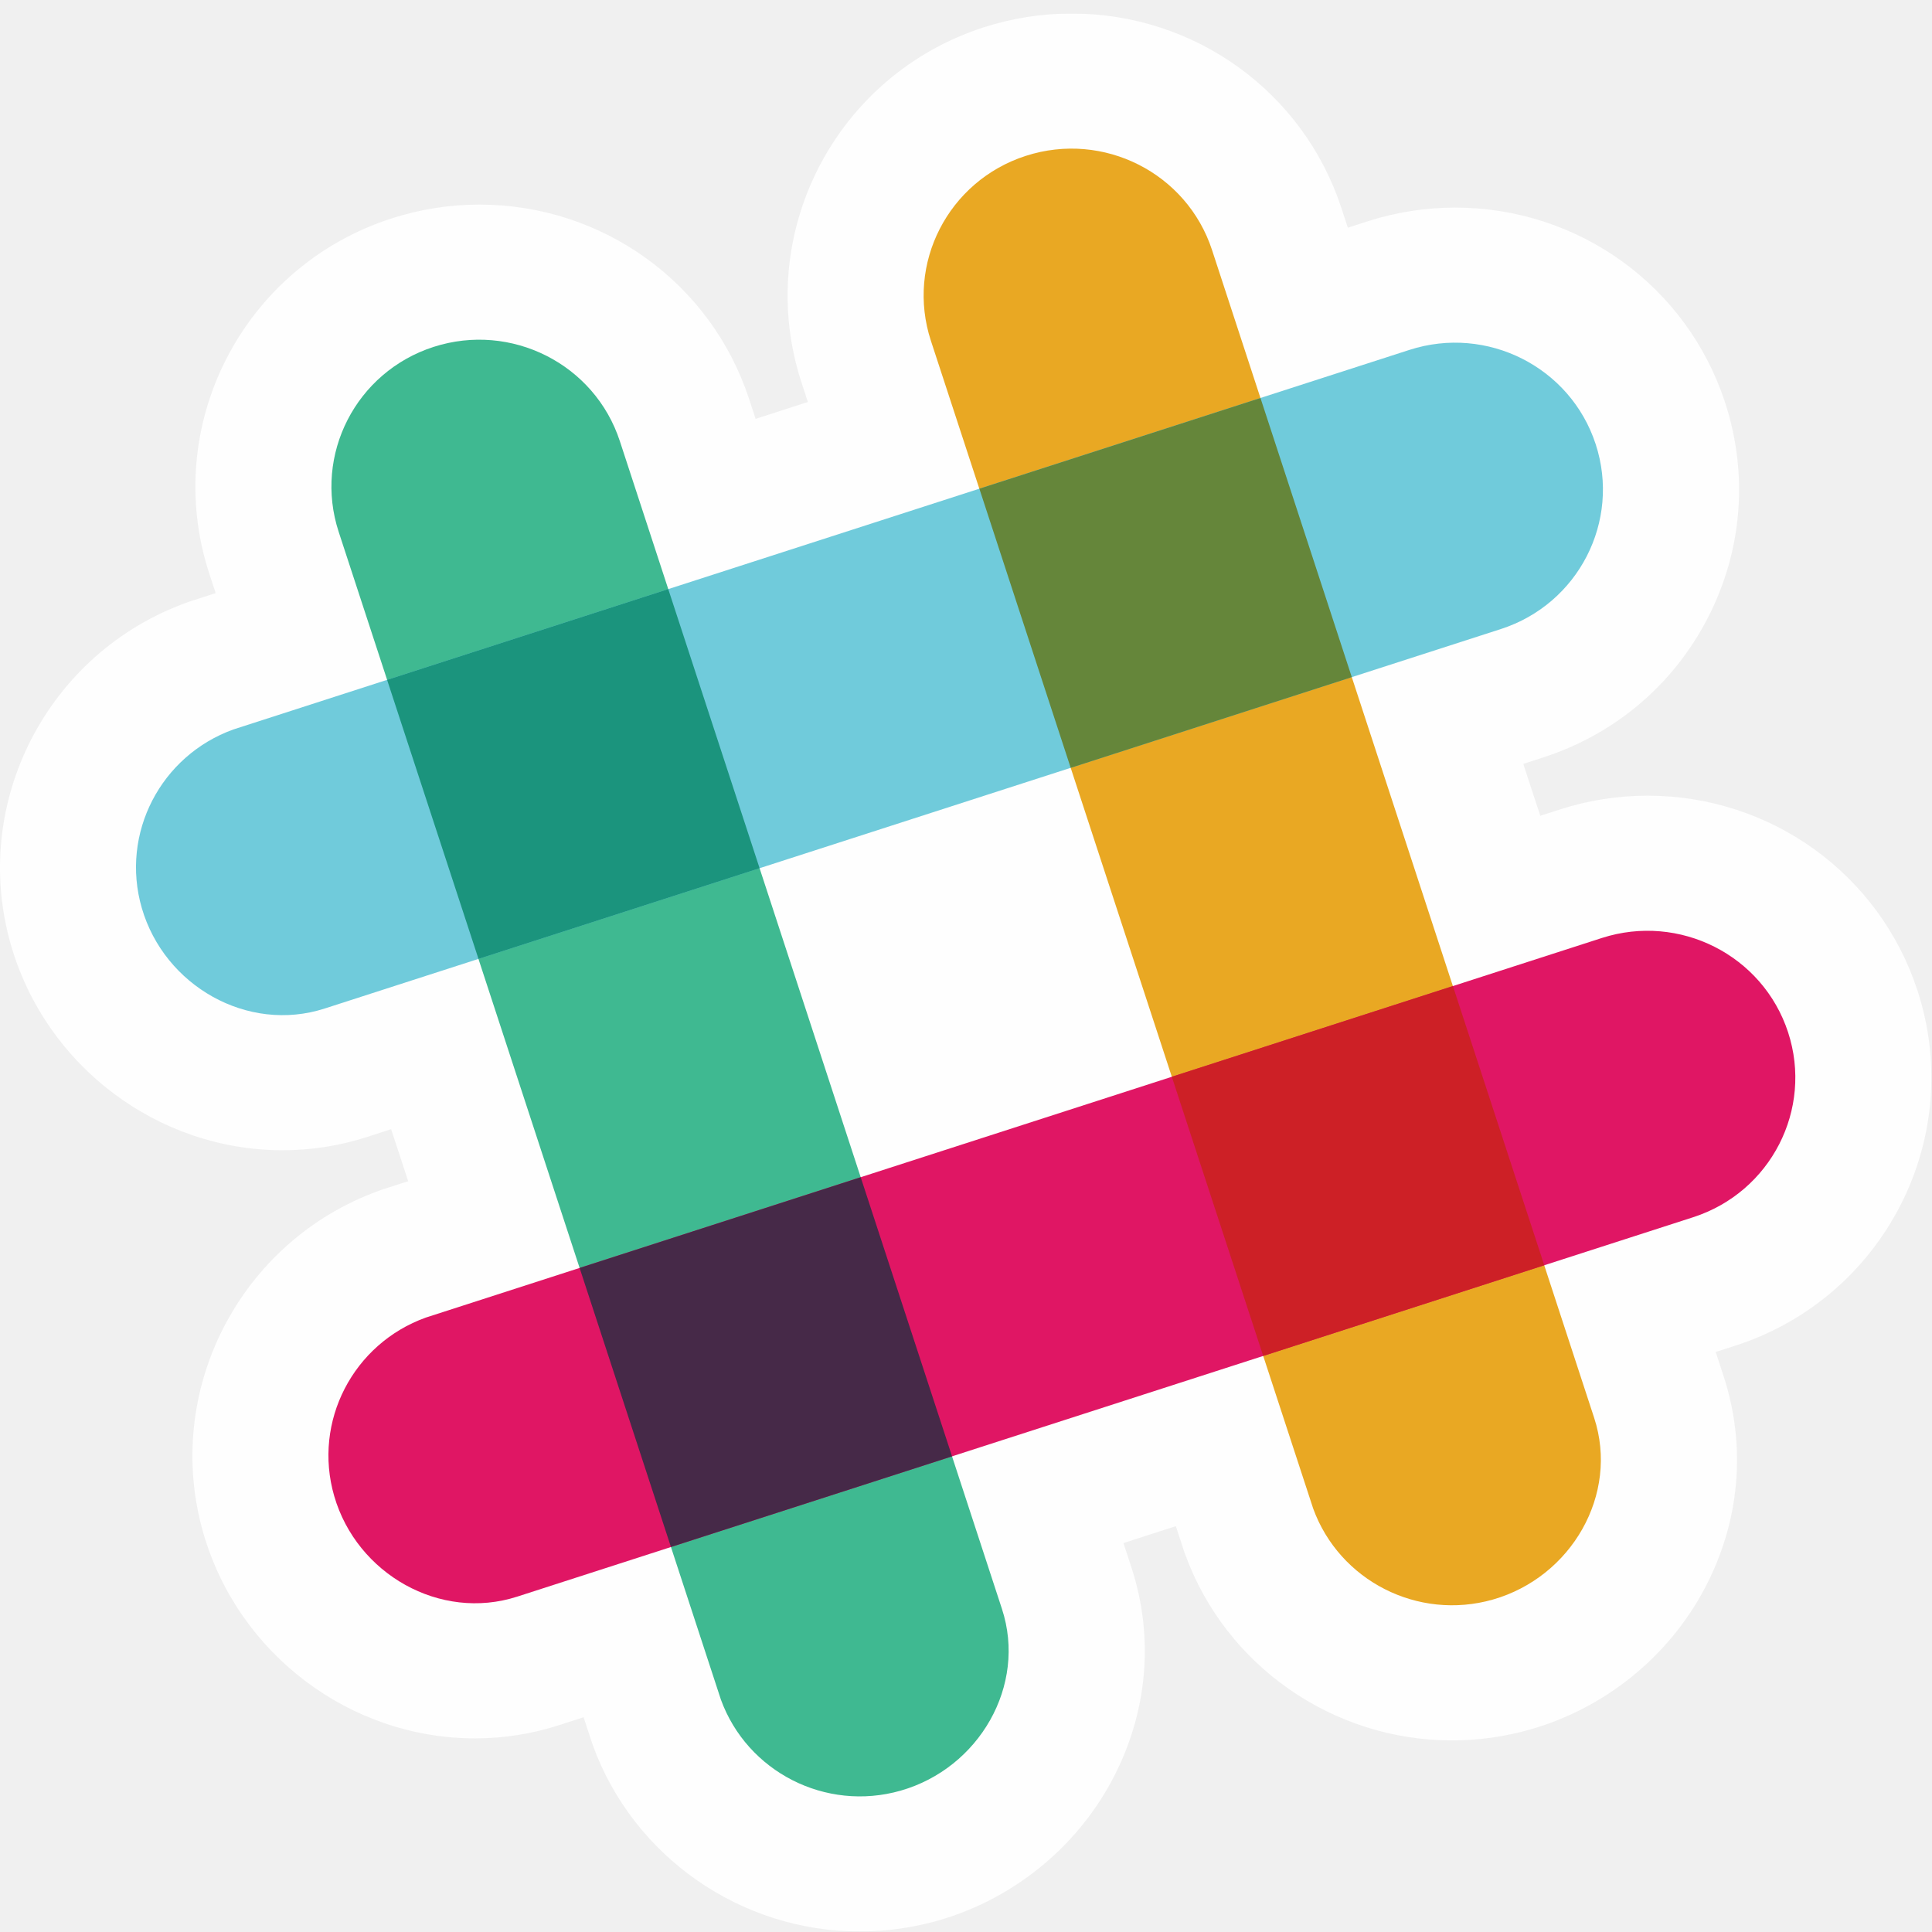
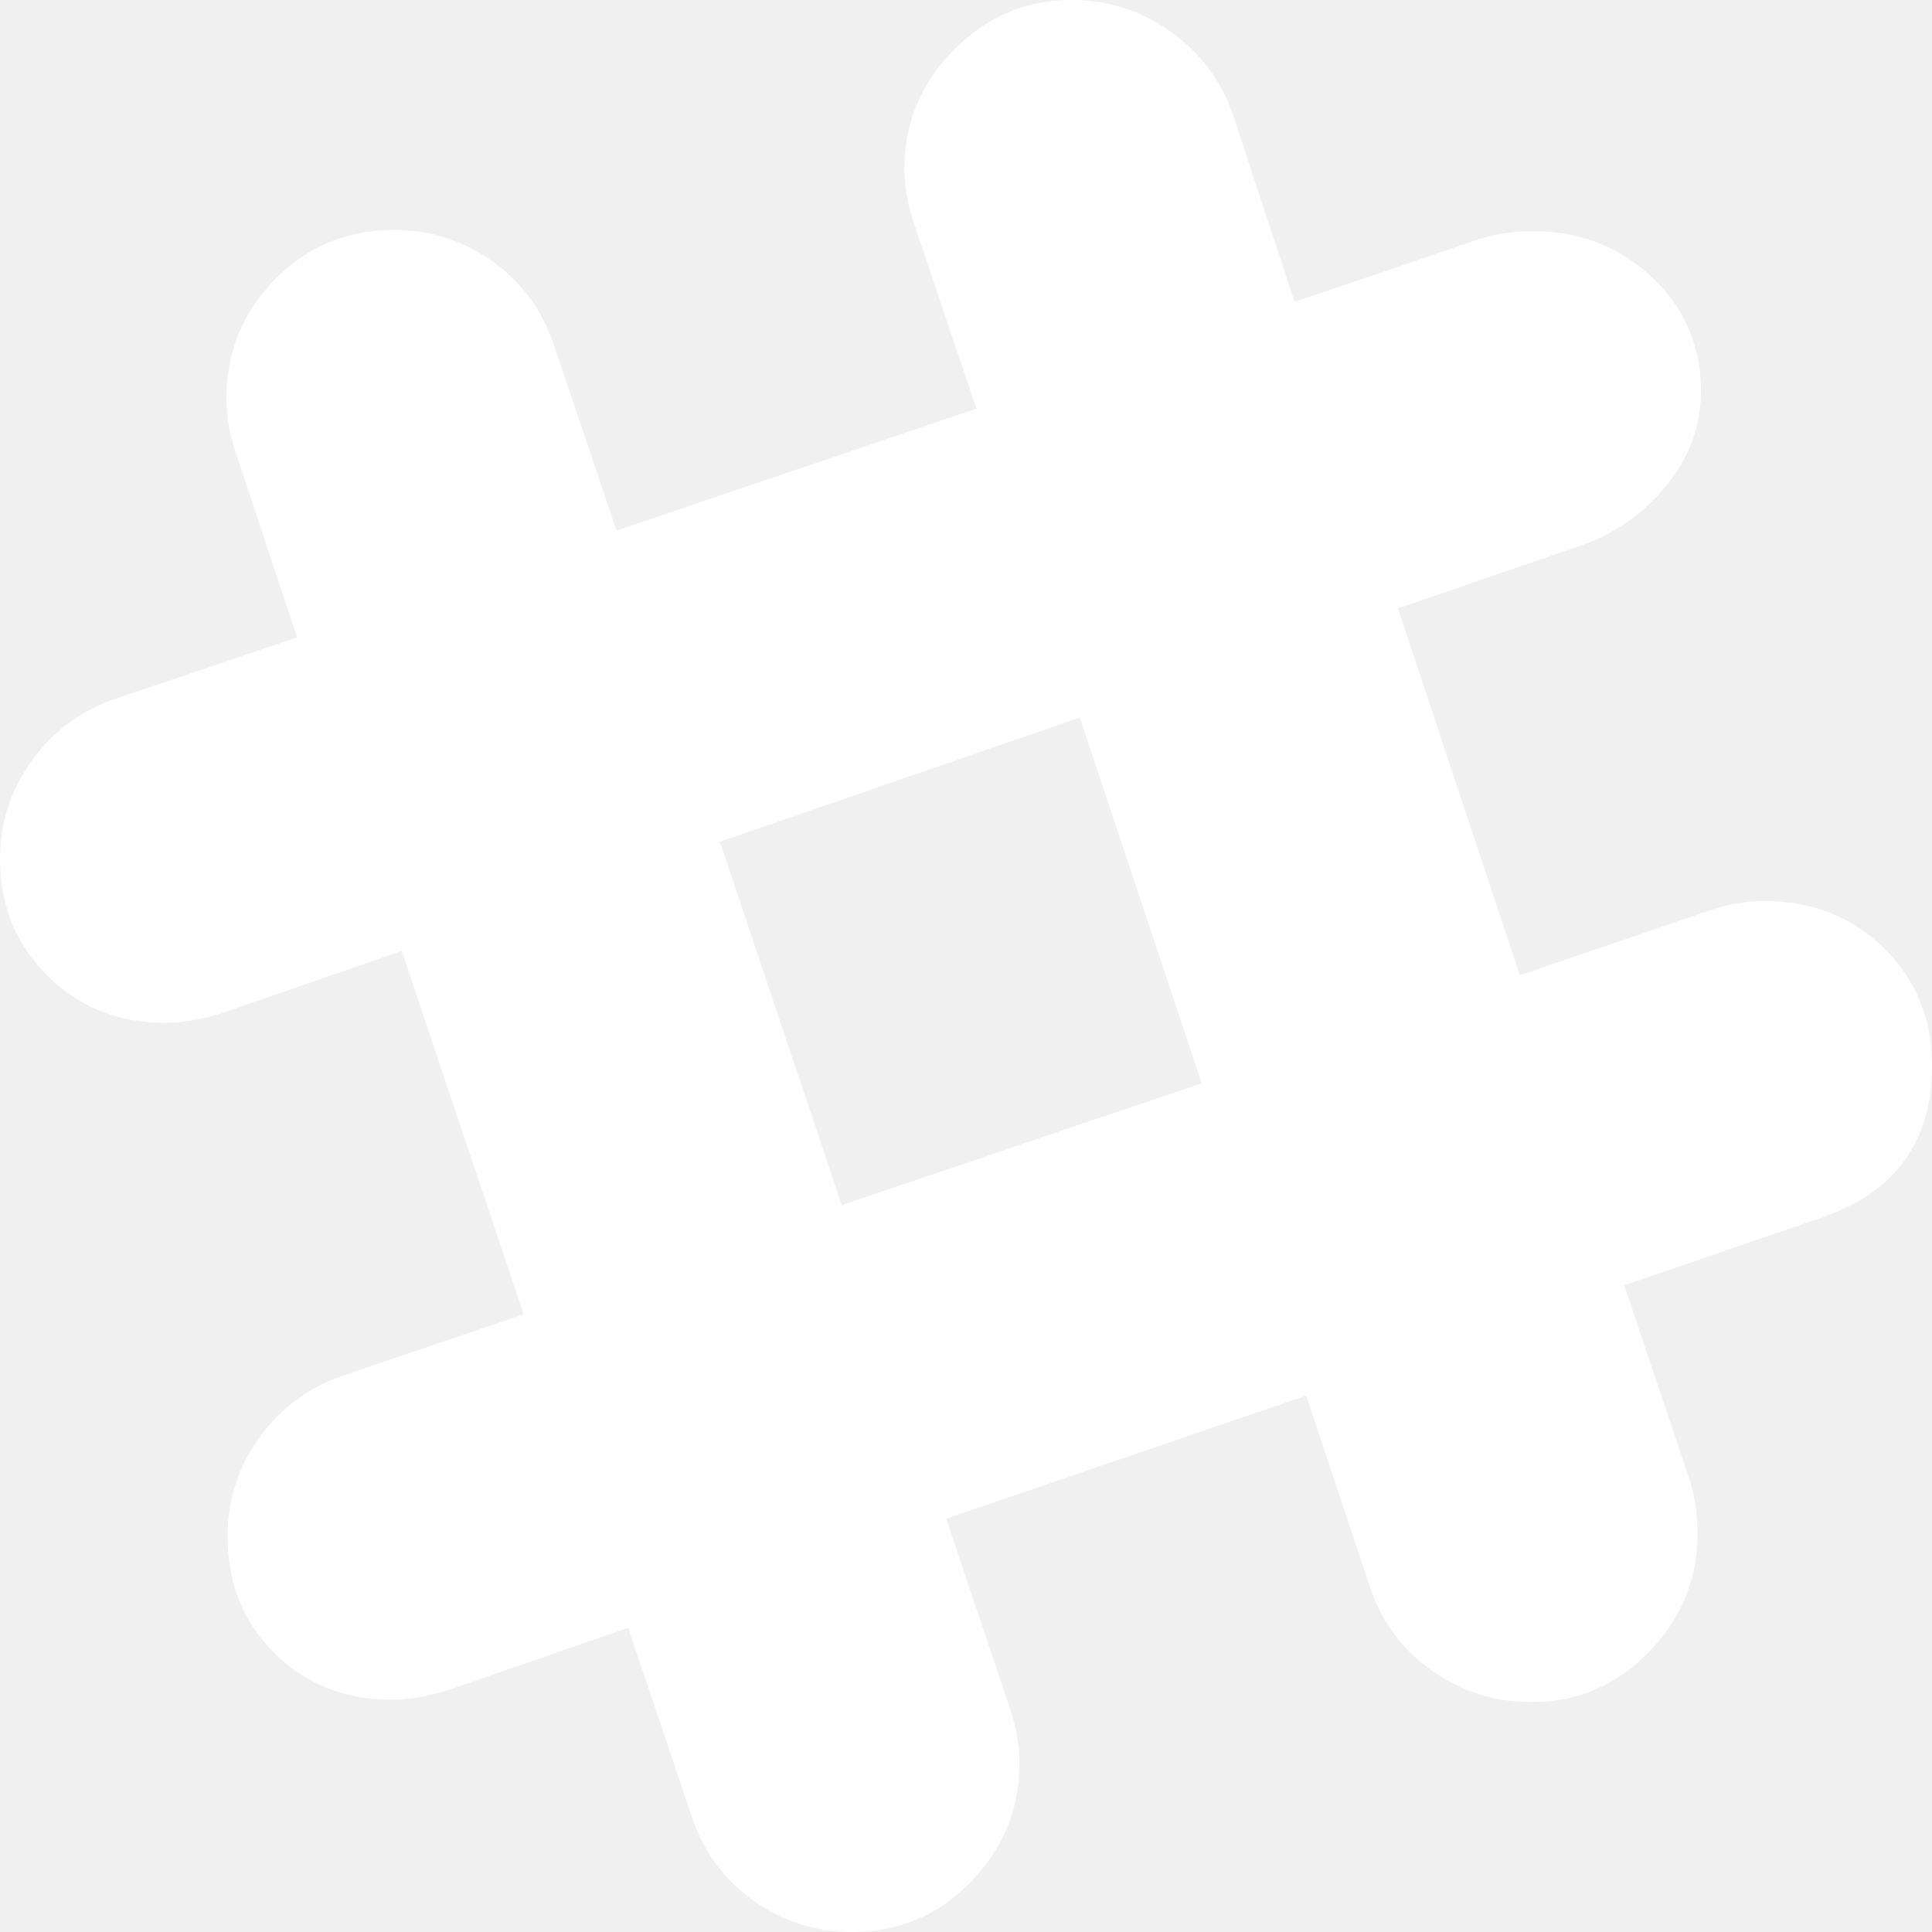
- <svg xmlns="http://www.w3.org/2000/svg" xmlns:xlink="http://www.w3.org/1999/xlink" width="36px" height="36px" viewBox="0 0 36 36" version="1.1">
-   <defs>
-     <polygon id="path-1" points="17.994 35.748 0 35.748 0 0.01 17.994 0.01 35.989 0.01 35.989 35.748" />
-   </defs>
-   <g id="Page-1" stroke="none" stroke-width="1" fill="none" fill-rule="evenodd">
-     <g>
-       <path d="M16.851,20.349 L20.238,19.256 L19.137,15.894 L15.751,16.987 L16.851,20.349 Z M16.021,34.732 C14.334,34.732 12.815,33.673 12.241,32.098 L11.689,30.413 L10.027,30.949 C9.647,31.071 9.251,31.133 8.852,31.133 C7.086,31.133 5.506,29.938 5.009,28.226 C4.426,26.213 5.522,24.079 7.504,23.367 L9.203,22.818 L8.102,19.454 C8.102,19.454 6.444,19.989 6.437,19.991 C6.062,20.113 5.666,20.175 5.266,20.175 C3.5,20.175 1.92,18.979 1.424,17.268 C0.841,15.255 1.936,13.121 3.918,12.409 L5.616,11.86 L5.105,10.3 C4.773,9.285 4.859,8.203 5.347,7.252 C5.835,6.302 6.666,5.597 7.688,5.267 C8.091,5.137 8.51,5.071 8.931,5.071 C10.678,5.071 12.215,6.18 12.756,7.831 L13.266,9.391 L16.651,8.298 L16.141,6.739 C15.456,4.645 16.614,2.387 18.723,1.707 C19.127,1.577 19.545,1.51 19.966,1.51 C21.714,1.51 23.251,2.62 23.791,4.271 L24.301,5.829 L25.87,5.323 C26.274,5.193 26.692,5.127 27.114,5.127 C28.861,5.127 30.398,6.236 30.938,7.887 C31.624,9.981 30.465,12.239 28.356,12.92 L26.787,13.426 L27.887,16.788 L29.456,16.281 C29.859,16.151 30.278,16.085 30.7,16.085 C32.447,16.085 33.984,17.194 34.524,18.845 C35.209,20.94 34.051,23.197 31.942,23.878 L30.372,24.384 C30.701,25.388 30.901,26.001 30.91,26.028 C31.235,27.023 31.137,28.086 30.634,29.027 C30.119,29.989 29.221,30.714 28.17,31.015 C27.806,31.118 27.432,31.171 27.056,31.171 L27.056,31.171 C25.369,31.171 23.85,30.112 23.277,28.538 L22.724,26.852 L19.337,27.945 C19.672,28.968 19.874,29.587 19.877,29.596 C20.2,30.583 20.102,31.647 19.599,32.587 C19.084,33.55 18.186,34.274 17.134,34.575 C16.771,34.679 16.396,34.732 16.021,34.732 L16.021,34.732 Z" id="Fill-1" fill="#FEFEFE" />
-       <g id="Group-5" transform="translate(0, 0.242182)">
-         <mask id="mask-2" fill="white">
-           <use xlink:href="#path-1" />
-         </mask>
-         <g id="Clip-4" />
-         <path d="M19.967,0.01 L19.967,0.01 C19.412,0.01 18.862,0.096 18.331,0.267 C15.558,1.162 14.034,4.131 14.935,6.886 L15.054,7.248 L14.08,7.563 L13.961,7.2 C13.251,5.029 11.229,3.57 8.931,3.57 C8.377,3.57 7.826,3.657 7.296,3.828 C4.522,4.723 2.999,7.692 3.9,10.447 L4.019,10.81 L3.566,10.956 L3.526,10.969 L3.487,10.983 C0.88,11.92 -0.562,14.727 0.206,17.373 C0.857,19.622 2.938,21.191 5.266,21.191 C5.799,21.191 6.327,21.109 6.835,20.945 L7.288,20.798 L7.606,21.768 L7.152,21.914 L7.112,21.927 L7.073,21.941 C4.465,22.878 3.024,25.685 3.791,28.332 C4.443,30.58 6.524,32.15 8.852,32.15 C9.385,32.15 9.912,32.067 10.42,31.903 L10.875,31.756 L11.022,32.206 L11.035,32.245 L11.049,32.284 C11.804,34.356 13.802,35.748 16.021,35.748 C16.515,35.748 17.007,35.679 17.485,35.543 C18.865,35.148 20.043,34.198 20.718,32.936 C21.384,31.691 21.513,30.279 21.081,28.96 L20.934,28.511 L21.499,28.328 L21.91,28.196 L22.058,28.645 L22.07,28.685 L22.085,28.723 C22.839,30.796 24.837,32.188 27.056,32.188 C27.55,32.188 28.043,32.119 28.52,31.982 C29.9,31.588 31.079,30.638 31.754,29.375 C32.419,28.131 32.548,26.719 32.116,25.399 L31.986,24.999 L31.969,24.95 L32.333,24.833 C35.107,23.938 36.631,20.969 35.729,18.214 C35.019,16.043 32.997,14.584 30.699,14.584 C30.145,14.584 29.594,14.671 29.064,14.842 L28.701,14.959 L28.384,13.992 L28.748,13.874 C30.091,13.441 31.185,12.514 31.826,11.264 C32.468,10.014 32.58,8.59 32.144,7.256 C31.433,5.085 29.412,3.626 27.114,3.626 C26.559,3.626 26.009,3.713 25.479,3.883 L25.115,4.001 L24.997,3.64 C24.286,1.468 22.265,0.01 19.967,0.01 L19.967,0.01 Z M16.038,21.693 L21.835,19.822 L19.951,14.066 C18.062,14.675 16.047,15.325 14.154,15.936 C14.768,17.812 15.422,19.813 16.038,21.693 L16.038,21.693 Z M19.966,2.527 C21.128,2.527 22.207,3.262 22.585,4.418 C22.585,4.418 22.939,5.497 23.487,7.173 L26.262,6.278 C26.545,6.186 26.832,6.143 27.114,6.143 C28.275,6.143 29.354,6.878 29.733,8.034 C30.203,9.471 29.411,11.013 27.964,11.48 C27.964,11.48 26.877,11.831 25.189,12.375 C25.803,14.251 26.458,16.252 27.073,18.132 L29.848,17.236 C30.13,17.145 30.417,17.102 30.699,17.102 C31.86,17.102 32.94,17.836 33.318,18.992 C33.788,20.429 32.997,21.972 31.55,22.439 C31.55,22.439 30.463,22.789 28.775,23.334 C29.337,25.05 29.701,26.165 29.706,26.178 C30.172,27.603 29.281,29.145 27.819,29.563 C27.565,29.636 27.308,29.67 27.056,29.67 C25.919,29.67 24.869,28.965 24.469,27.867 L23.538,25.024 C21.648,25.633 19.633,26.284 17.74,26.895 C18.301,28.611 18.666,29.726 18.67,29.738 C19.136,31.164 18.245,32.706 16.784,33.123 C16.529,33.196 16.273,33.231 16.021,33.231 C14.884,33.231 13.833,32.526 13.433,31.428 L12.502,28.584 C10.773,29.142 9.649,29.505 9.637,29.509 C9.376,29.593 9.112,29.632 8.852,29.632 C7.675,29.632 6.572,28.824 6.228,27.635 C5.824,26.244 6.584,24.794 7.935,24.309 L10.8,23.384 L10.8,23.384 L8.916,17.626 C7.186,18.184 6.063,18.546 6.051,18.55 C5.791,18.634 5.527,18.674 5.266,18.674 C4.089,18.674 2.986,17.865 2.642,16.677 C2.239,15.285 2.998,13.836 4.35,13.35 L7.213,12.426 L6.311,9.669 C5.841,8.232 6.633,6.689 8.079,6.222 C8.362,6.131 8.649,6.088 8.931,6.088 C10.092,6.088 11.172,6.822 11.55,7.978 C11.55,7.978 11.904,9.058 12.452,10.735 L18.249,8.864 L17.347,6.108 C16.876,4.671 17.668,3.128 19.115,2.662 C19.398,2.57 19.684,2.527 19.966,2.527 L19.966,2.527 Z" id="Fill-3" fill="#FEFEFE" mask="url(#mask-2)" />
+ <svg xmlns="http://www.w3.org/2000/svg" width="30px" height="30px" viewBox="0 0 30 30" version="1.1">
+   <defs />
+   <g id="Desktop-design" stroke="none" stroke-width="1" fill="none" fill-rule="evenodd">
+     <g id="Home-page-v1" transform="translate(-947, -5412)" fill="#FFFFFF">
+       <g id="Group-32" transform="translate(521, 5412)">
+         <g id="Group-31" transform="translate(426, 0)">
+           <path d="M27.386,13.99 C28.131,13.99 28.753,14.234 29.252,14.721 C29.751,15.207 30,15.817 30,16.55 C30,17.716 29.441,18.498 28.323,18.894 L25.222,19.958 L26.232,22.969 C26.316,23.221 26.358,23.504 26.358,23.816 C26.358,24.525 26.106,25.138 25.601,25.655 C25.096,26.172 24.489,26.43 23.78,26.43 C23.215,26.43 22.701,26.268 22.239,25.944 C21.776,25.619 21.454,25.186 21.274,24.645 L20.282,21.671 L14.694,23.582 L15.685,26.538 C15.781,26.827 15.829,27.109 15.829,27.386 C15.829,28.095 15.577,28.708 15.072,29.225 C14.567,29.742 13.954,30 13.233,30 C12.668,30 12.157,29.838 11.701,29.513 C11.244,29.189 10.925,28.756 10.745,28.215 L9.754,25.276 L6.995,26.232 C6.647,26.34 6.346,26.394 6.094,26.394 C5.361,26.394 4.751,26.154 4.264,25.673 C3.777,25.192 3.534,24.585 3.534,23.852 C3.534,23.287 3.699,22.776 4.029,22.32 C4.36,21.863 4.79,21.544 5.319,21.364 L8.131,20.409 L6.238,14.766 L3.425,15.739 C3.113,15.835 2.825,15.883 2.56,15.883 C1.839,15.883 1.232,15.64 0.739,15.153 C0.246,14.666 0,14.063 0,13.341 C0,12.776 0.165,12.266 0.496,11.809 C0.826,11.352 1.256,11.034 1.785,10.853 L4.615,9.898 L3.66,7.031 C3.564,6.743 3.516,6.46 3.516,6.184 C3.516,5.463 3.768,4.847 4.273,4.336 C4.778,3.825 5.391,3.57 6.112,3.57 C6.677,3.57 7.187,3.732 7.644,4.056 C8.101,4.381 8.419,4.814 8.6,5.355 L9.573,8.239 L15.162,6.346 L14.189,3.462 C14.093,3.173 14.044,2.891 14.044,2.614 C14.044,1.905 14.3,1.292 14.811,0.775 C15.322,0.258 15.931,0 16.641,0 C17.206,0 17.719,0.165 18.182,0.496 C18.645,0.826 18.966,1.256 19.147,1.785 L20.102,4.688 L23.023,3.696 C23.275,3.624 23.534,3.588 23.798,3.588 C24.519,3.588 25.135,3.825 25.646,4.3 C26.157,4.775 26.412,5.367 26.412,6.076 C26.412,6.617 26.232,7.106 25.871,7.545 C25.511,7.984 25.066,8.293 24.537,8.474 L21.707,9.447 L23.6,15.144 L26.556,14.135 C26.845,14.038 27.121,13.99 27.386,13.99 L27.386,13.99 Z M13.071,18.714 L18.66,16.821 L16.767,11.142 L11.178,13.071 L13.071,18.714 Z" id="Shape" />
+         </g>
      </g>
-       <path d="M22.585,4.66 C22.115,3.223 20.562,2.437 19.115,2.904 C17.668,3.371 16.876,4.914 17.346,6.35 L24.469,28.109 C24.957,29.451 26.417,30.205 27.819,29.805 C29.281,29.387 30.172,27.845 29.705,26.42 C29.688,26.366 22.585,4.66 22.585,4.66" id="Fill-6" fill="#E9A823" />
-       <path d="M11.55,8.22 C11.08,6.784 9.526,5.998 8.079,6.464 C6.633,6.931 5.841,8.474 6.311,9.911 L13.433,31.67 C13.922,33.012 15.382,33.766 16.783,33.366 C18.245,32.948 19.137,31.406 18.67,29.98 C18.652,29.926 11.55,8.22 11.55,8.22" id="Fill-8" fill="#3FB991" />
-       <path d="M31.55,22.681 C32.996,22.214 33.788,20.671 33.318,19.234 C32.848,17.798 31.294,17.012 29.848,17.478 L7.935,24.551 C6.584,25.036 5.824,26.486 6.228,27.878 C6.649,29.329 8.201,30.214 9.637,29.751 C9.691,29.733 31.55,22.681 31.55,22.681" id="Fill-10" fill="#E01664" />
-       <path d="M12.502,28.826 C13.929,28.366 15.767,27.773 17.74,27.137 C17.276,25.72 16.679,23.895 16.038,21.936 L10.8,23.626 L12.502,28.826 Z" id="Fill-12" fill="#462948" />
-       <path d="M23.538,25.266 C25.518,24.627 27.358,24.033 28.775,23.576 C28.311,22.159 27.714,20.334 27.073,18.374 L21.835,20.064 L23.538,25.266 Z" id="Fill-14" fill="#CD2026" />
-       <path d="M27.964,11.722 C29.411,11.256 30.203,9.713 29.733,8.276 C29.263,6.839 27.709,6.053 26.262,6.52 L4.35,13.592 C2.998,14.078 2.239,15.528 2.642,16.919 C3.063,18.371 4.615,19.256 6.051,18.792 C6.106,18.775 27.964,11.722 27.964,11.722" id="Fill-16" fill="#70CBDB" />
-       <path d="M8.916,17.868 C10.342,17.408 12.181,16.815 14.154,16.178 C13.51,14.212 12.912,12.385 12.452,10.977 L7.213,12.668 L8.916,17.868 Z" id="Fill-18" fill="#1B947D" />
-       <path d="M19.951,14.308 C21.932,13.669 23.772,13.075 25.189,12.618 C24.546,10.651 23.948,8.823 23.487,7.416 L18.249,9.106 L19.951,14.308 Z" id="Fill-20" fill="#65863A" />
    </g>
  </g>
</svg>
